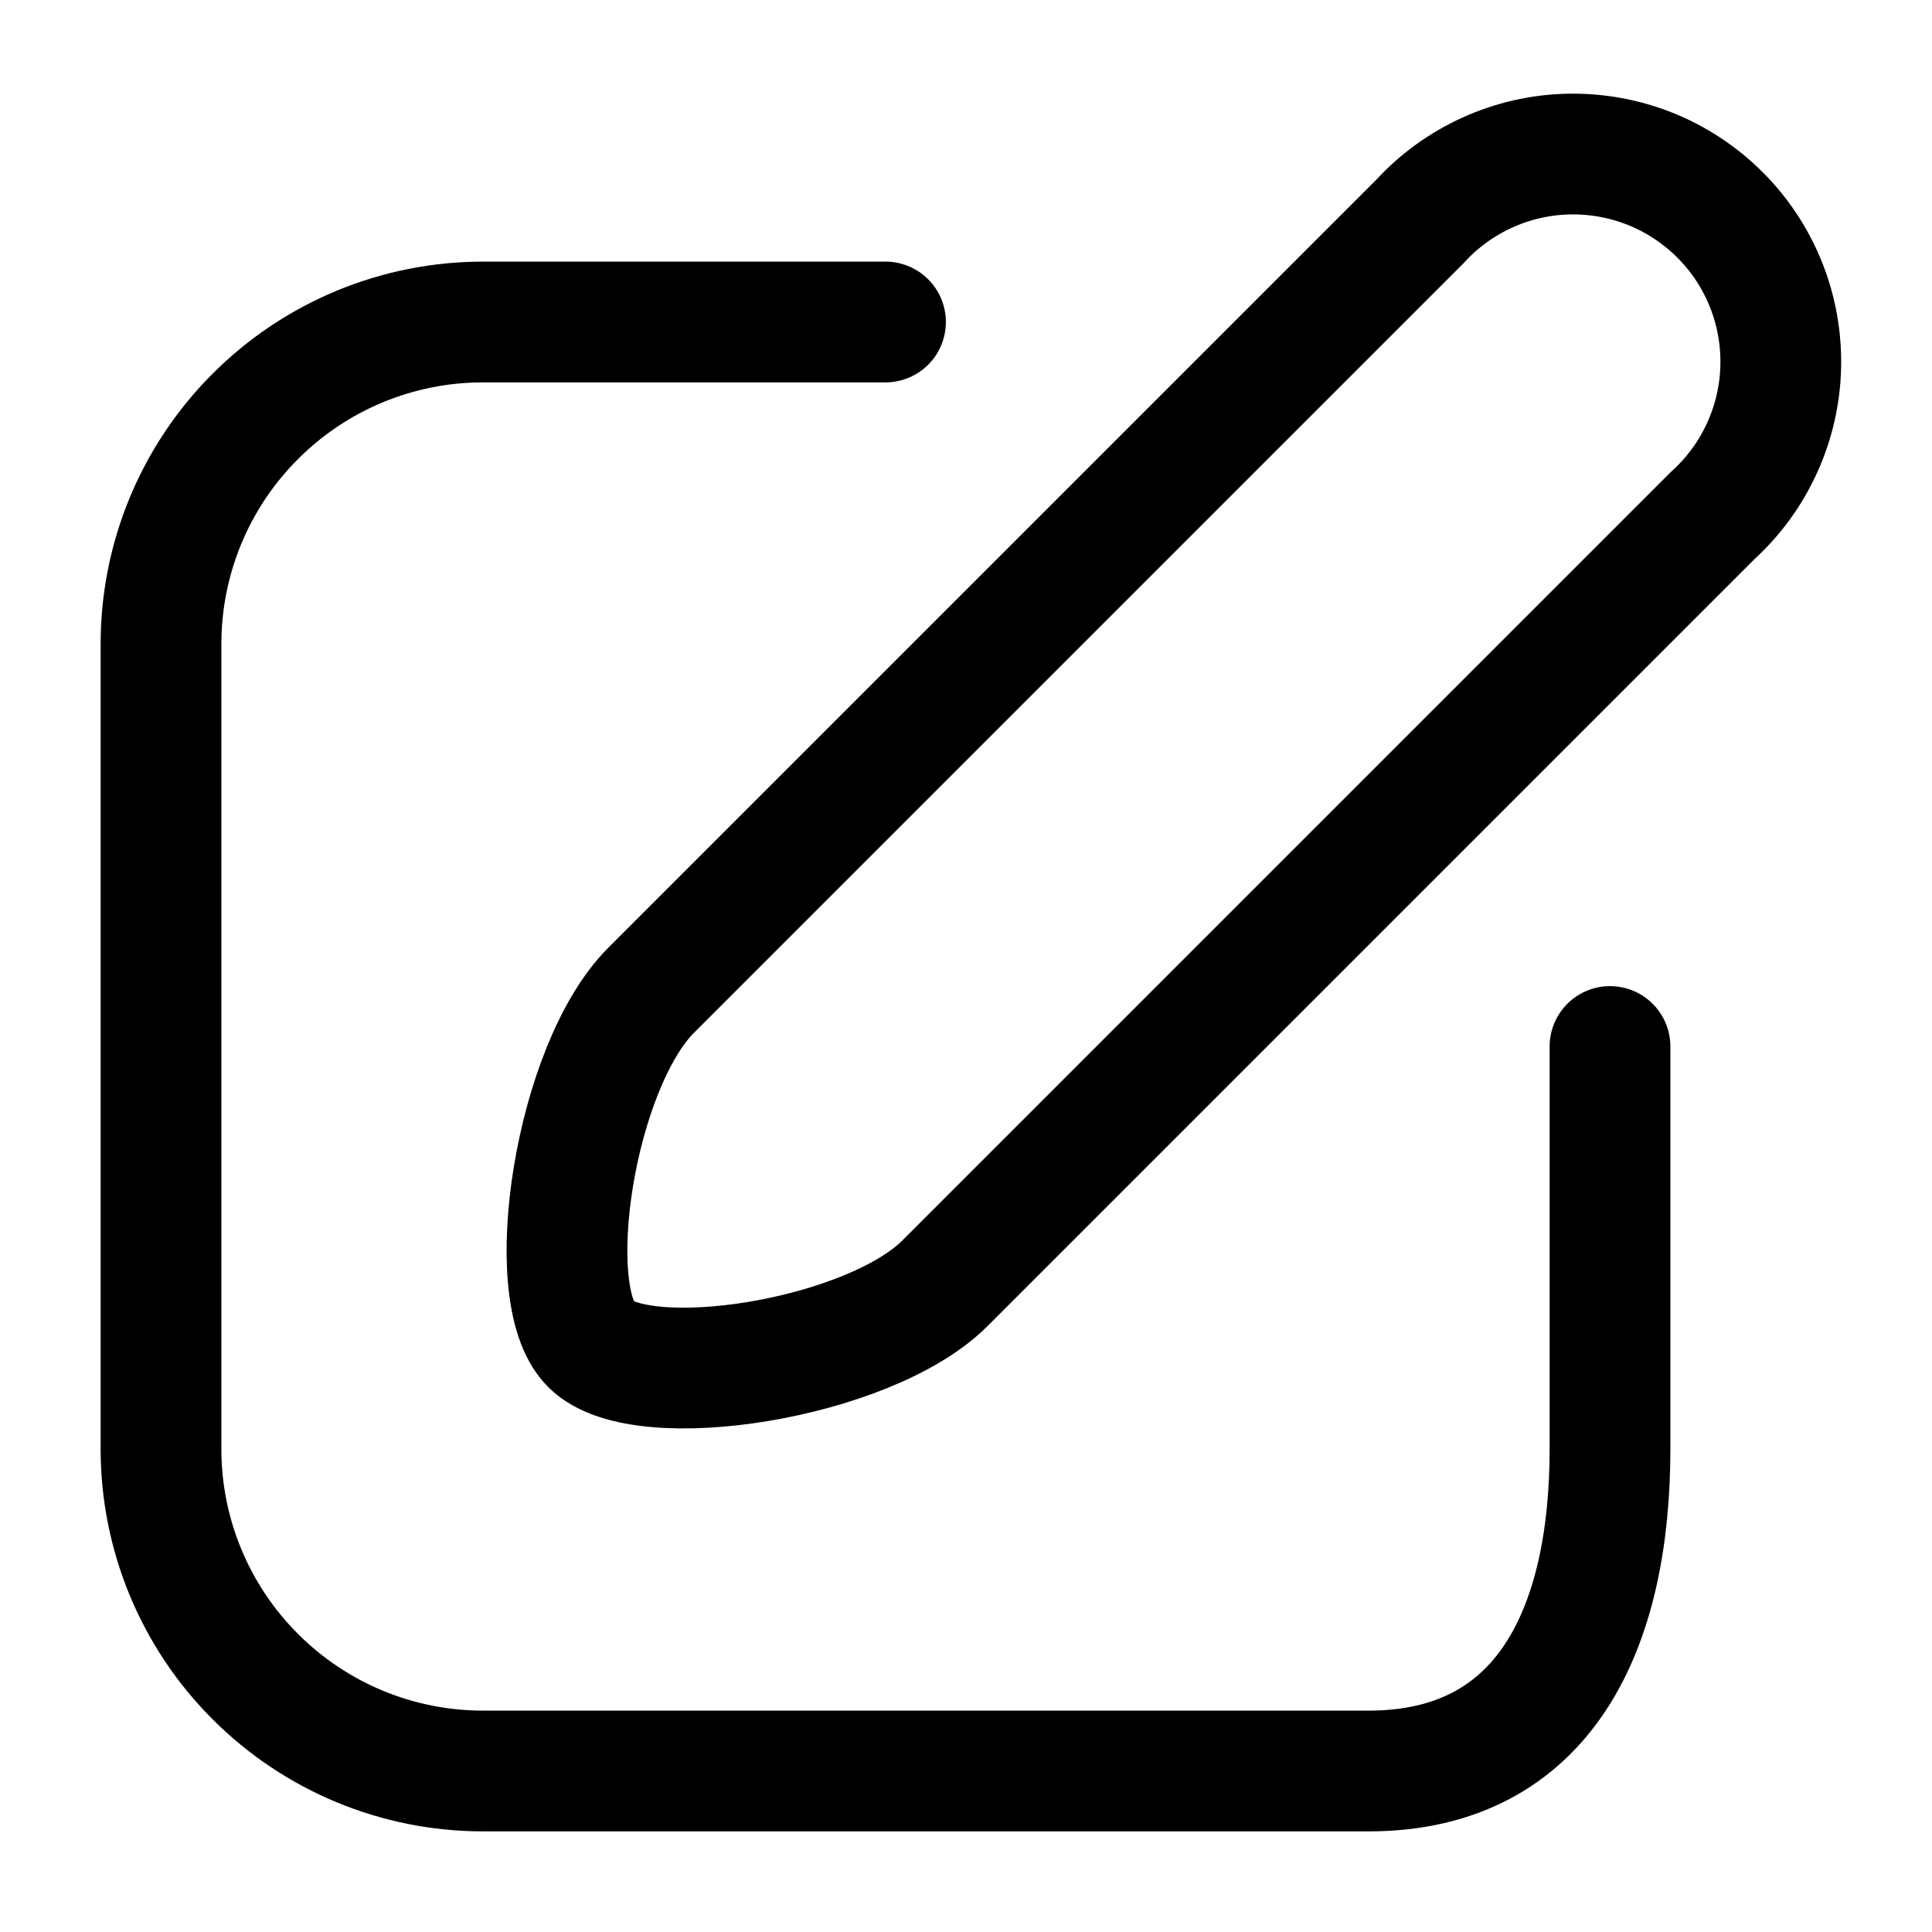
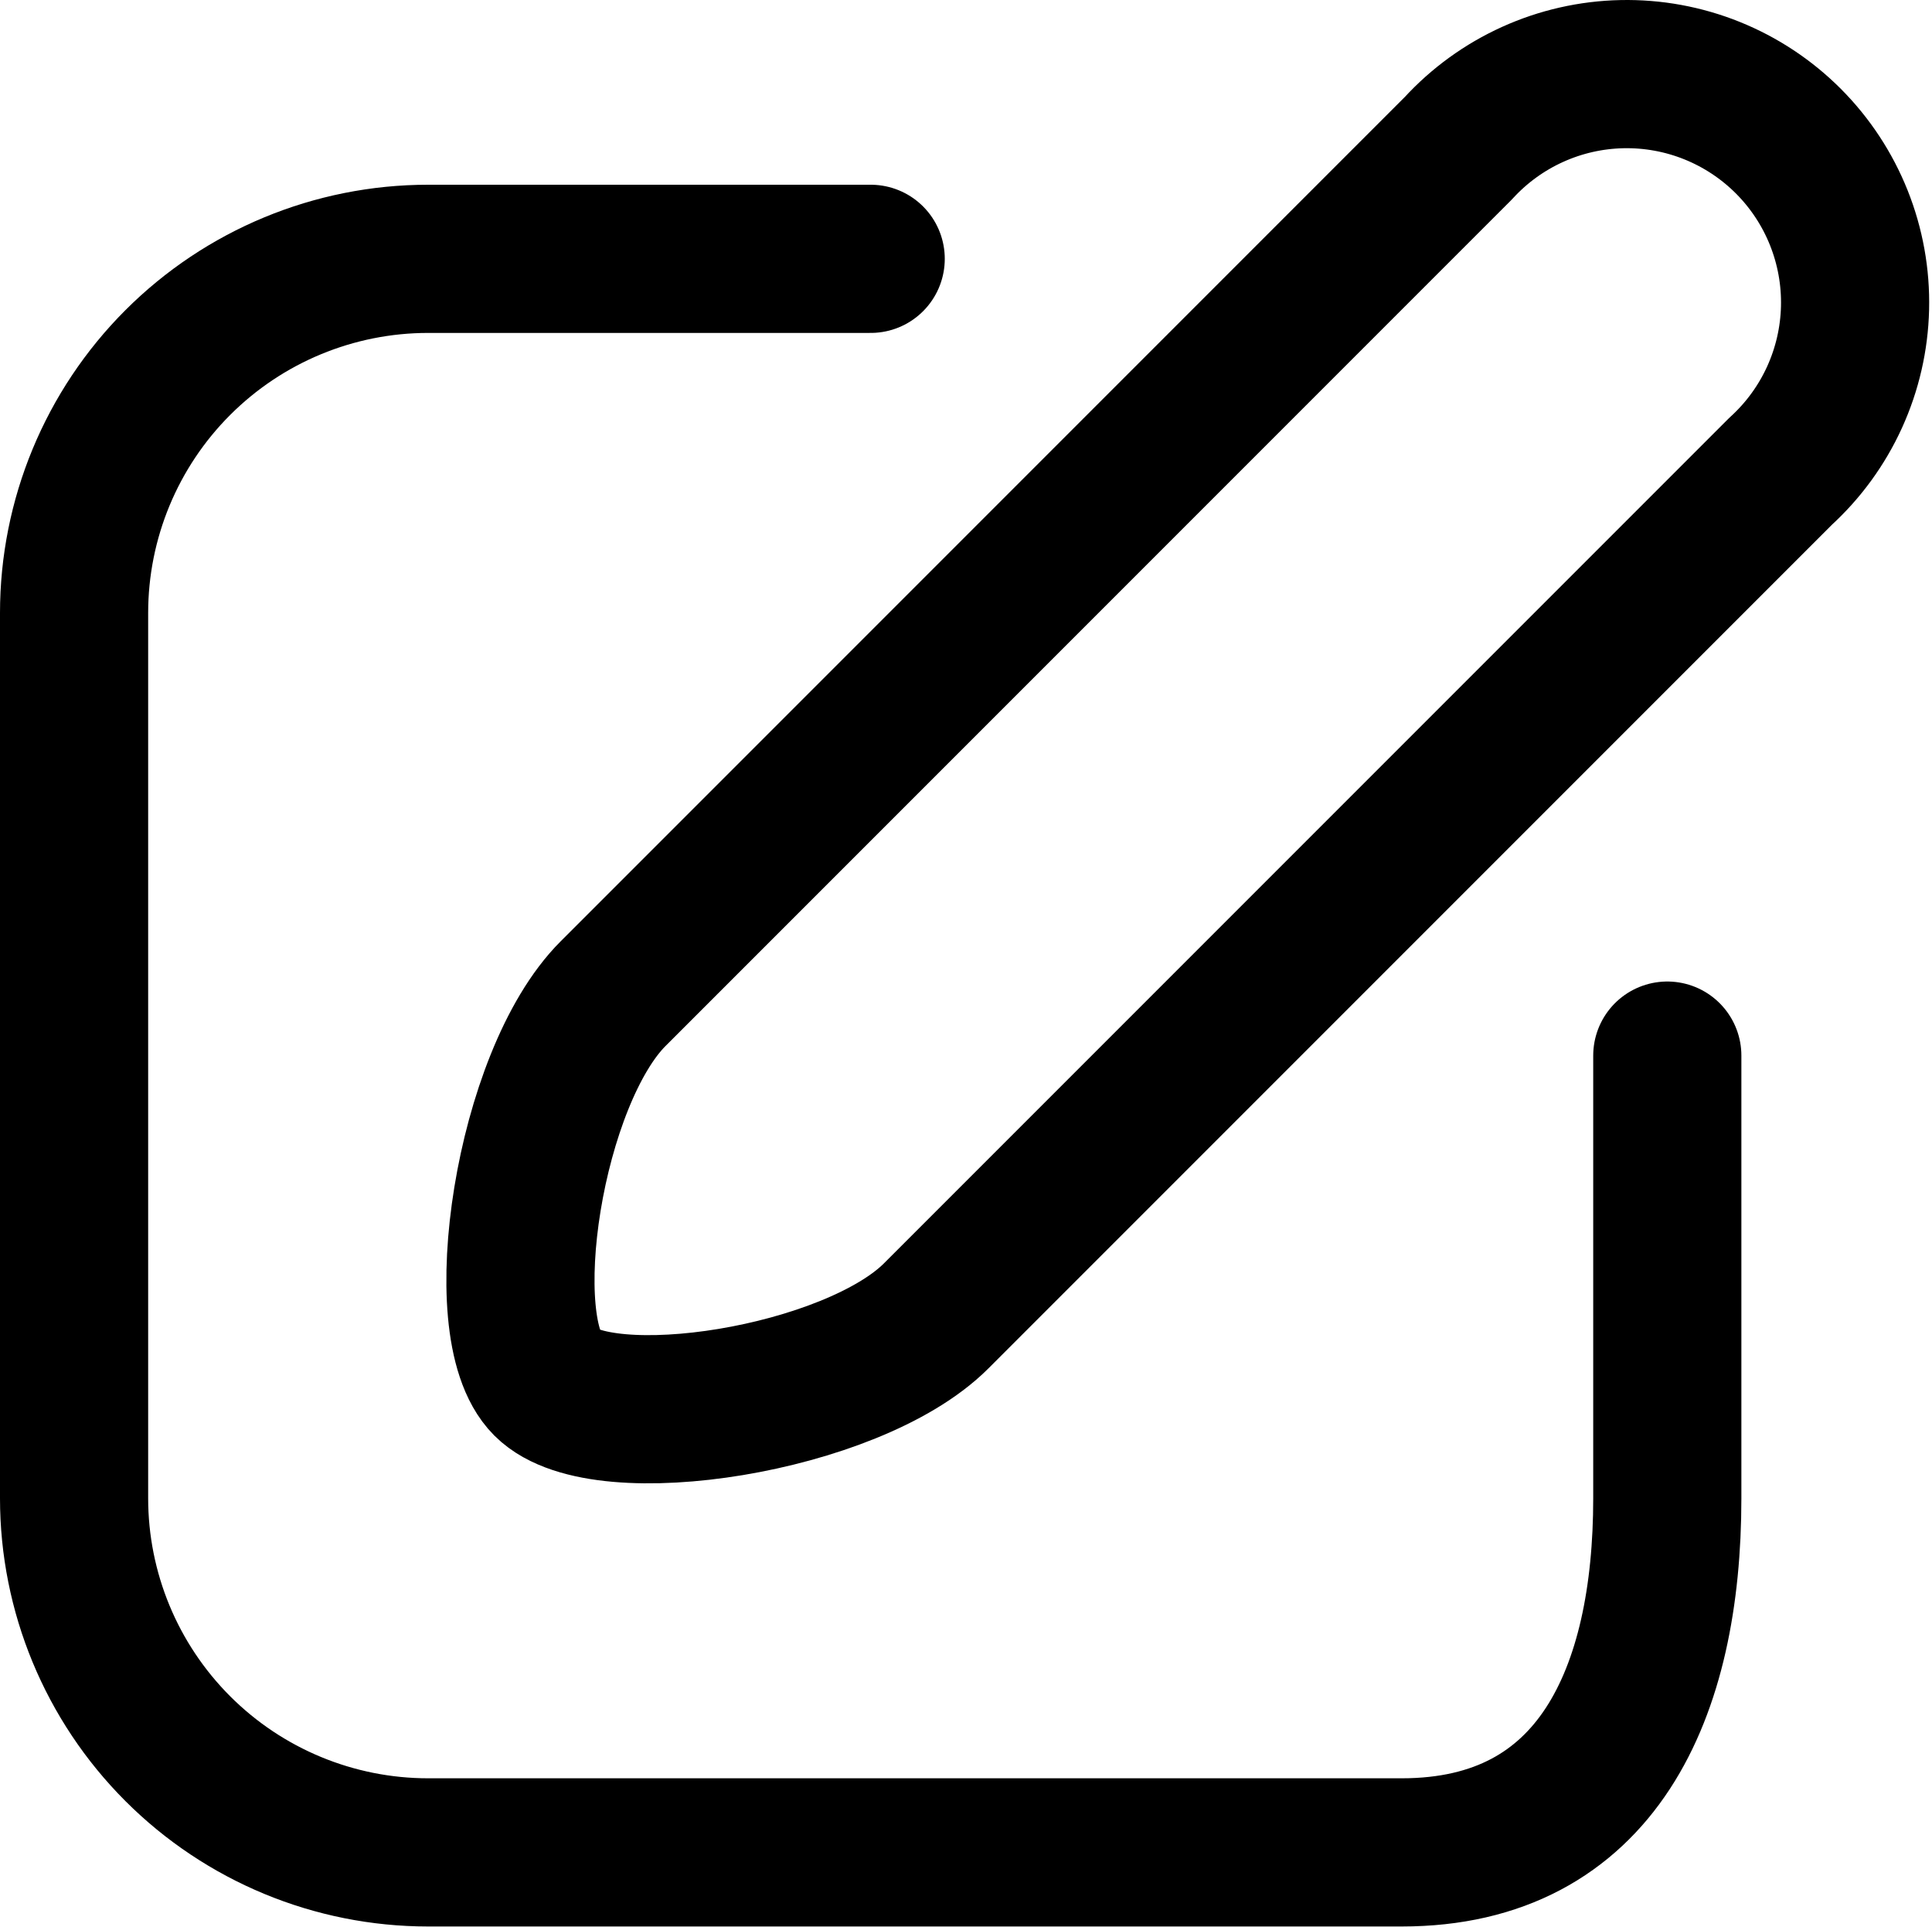
- <svg xmlns="http://www.w3.org/2000/svg" width="800px" height="800px" viewBox="0 0 24 24" fill="none">
-   <path d="M21.28 6.4L11.74 15.94C10.79 16.89 7.97 17.33 7.34 16.7C6.71 16.07 7.14 13.25 8.09 12.3L17.64 2.75C17.875 2.493 18.16 2.287 18.478 2.143C18.796 1.999 19.139 1.921 19.488 1.914C19.836 1.907 20.182 1.97 20.506 2.1C20.829 2.23 21.122 2.425 21.369 2.672C21.615 2.918 21.808 3.212 21.938 3.536C22.067 3.86 22.129 4.206 22.121 4.555C22.113 4.903 22.034 5.246 21.889 5.564C21.745 5.881 21.538 6.165 21.28 6.4V6.4Z" stroke="#000000" stroke-width="1.5" stroke-linecap="round" stroke-linejoin="round" />
-   <path d="M11 4H6C4.939 4 3.922 4.421 3.172 5.172C2.421 5.922 2 6.939 2 8V18C2 19.061 2.421 20.078 3.172 20.828C3.922 21.579 4.939 22 6 22H17C19.21 22 20 20.2 20 18V13" stroke="#000000" stroke-width="1.5" stroke-linecap="round" stroke-linejoin="round" />
+ <svg xmlns="http://www.w3.org/2000/svg" width="652" height="650" viewBox="0 0 652 650" fill="none">
+   <path d="M600.901 159.021L315.936 443.984C287.559 472.361 203.323 485.505 184.504 466.686C165.686 447.868 178.53 363.633 206.907 335.256L492.172 49.992C499.206 42.318 507.723 36.148 517.209 31.856C526.693 27.563 536.951 25.236 547.361 25.017C557.768 24.798 568.115 26.69 577.772 30.579C587.429 34.469 596.199 40.276 603.55 47.648C610.901 55.02 616.684 63.805 620.547 73.473C624.409 83.141 626.276 93.491 626.028 103.9C625.78 114.308 623.423 124.559 619.107 134.033C614.788 143.506 608.595 152.007 600.901 159.021Z" stroke="black" stroke-width="50" stroke-linecap="round" stroke-linejoin="round" />
+   <path d="M293.835 87.33H144.482C112.793 87.33 82.405 99.918 59.997 122.325C37.59 144.733 25 175.123 25 206.812V505.518C25 537.207 37.59 567.598 59.997 590.004C82.405 612.413 112.793 625 144.482 625H473.058C539.072 625 562.67 571.233 562.67 505.518V356.165" stroke="black" stroke-width="50" stroke-linecap="round" stroke-linejoin="round" />
</svg>
